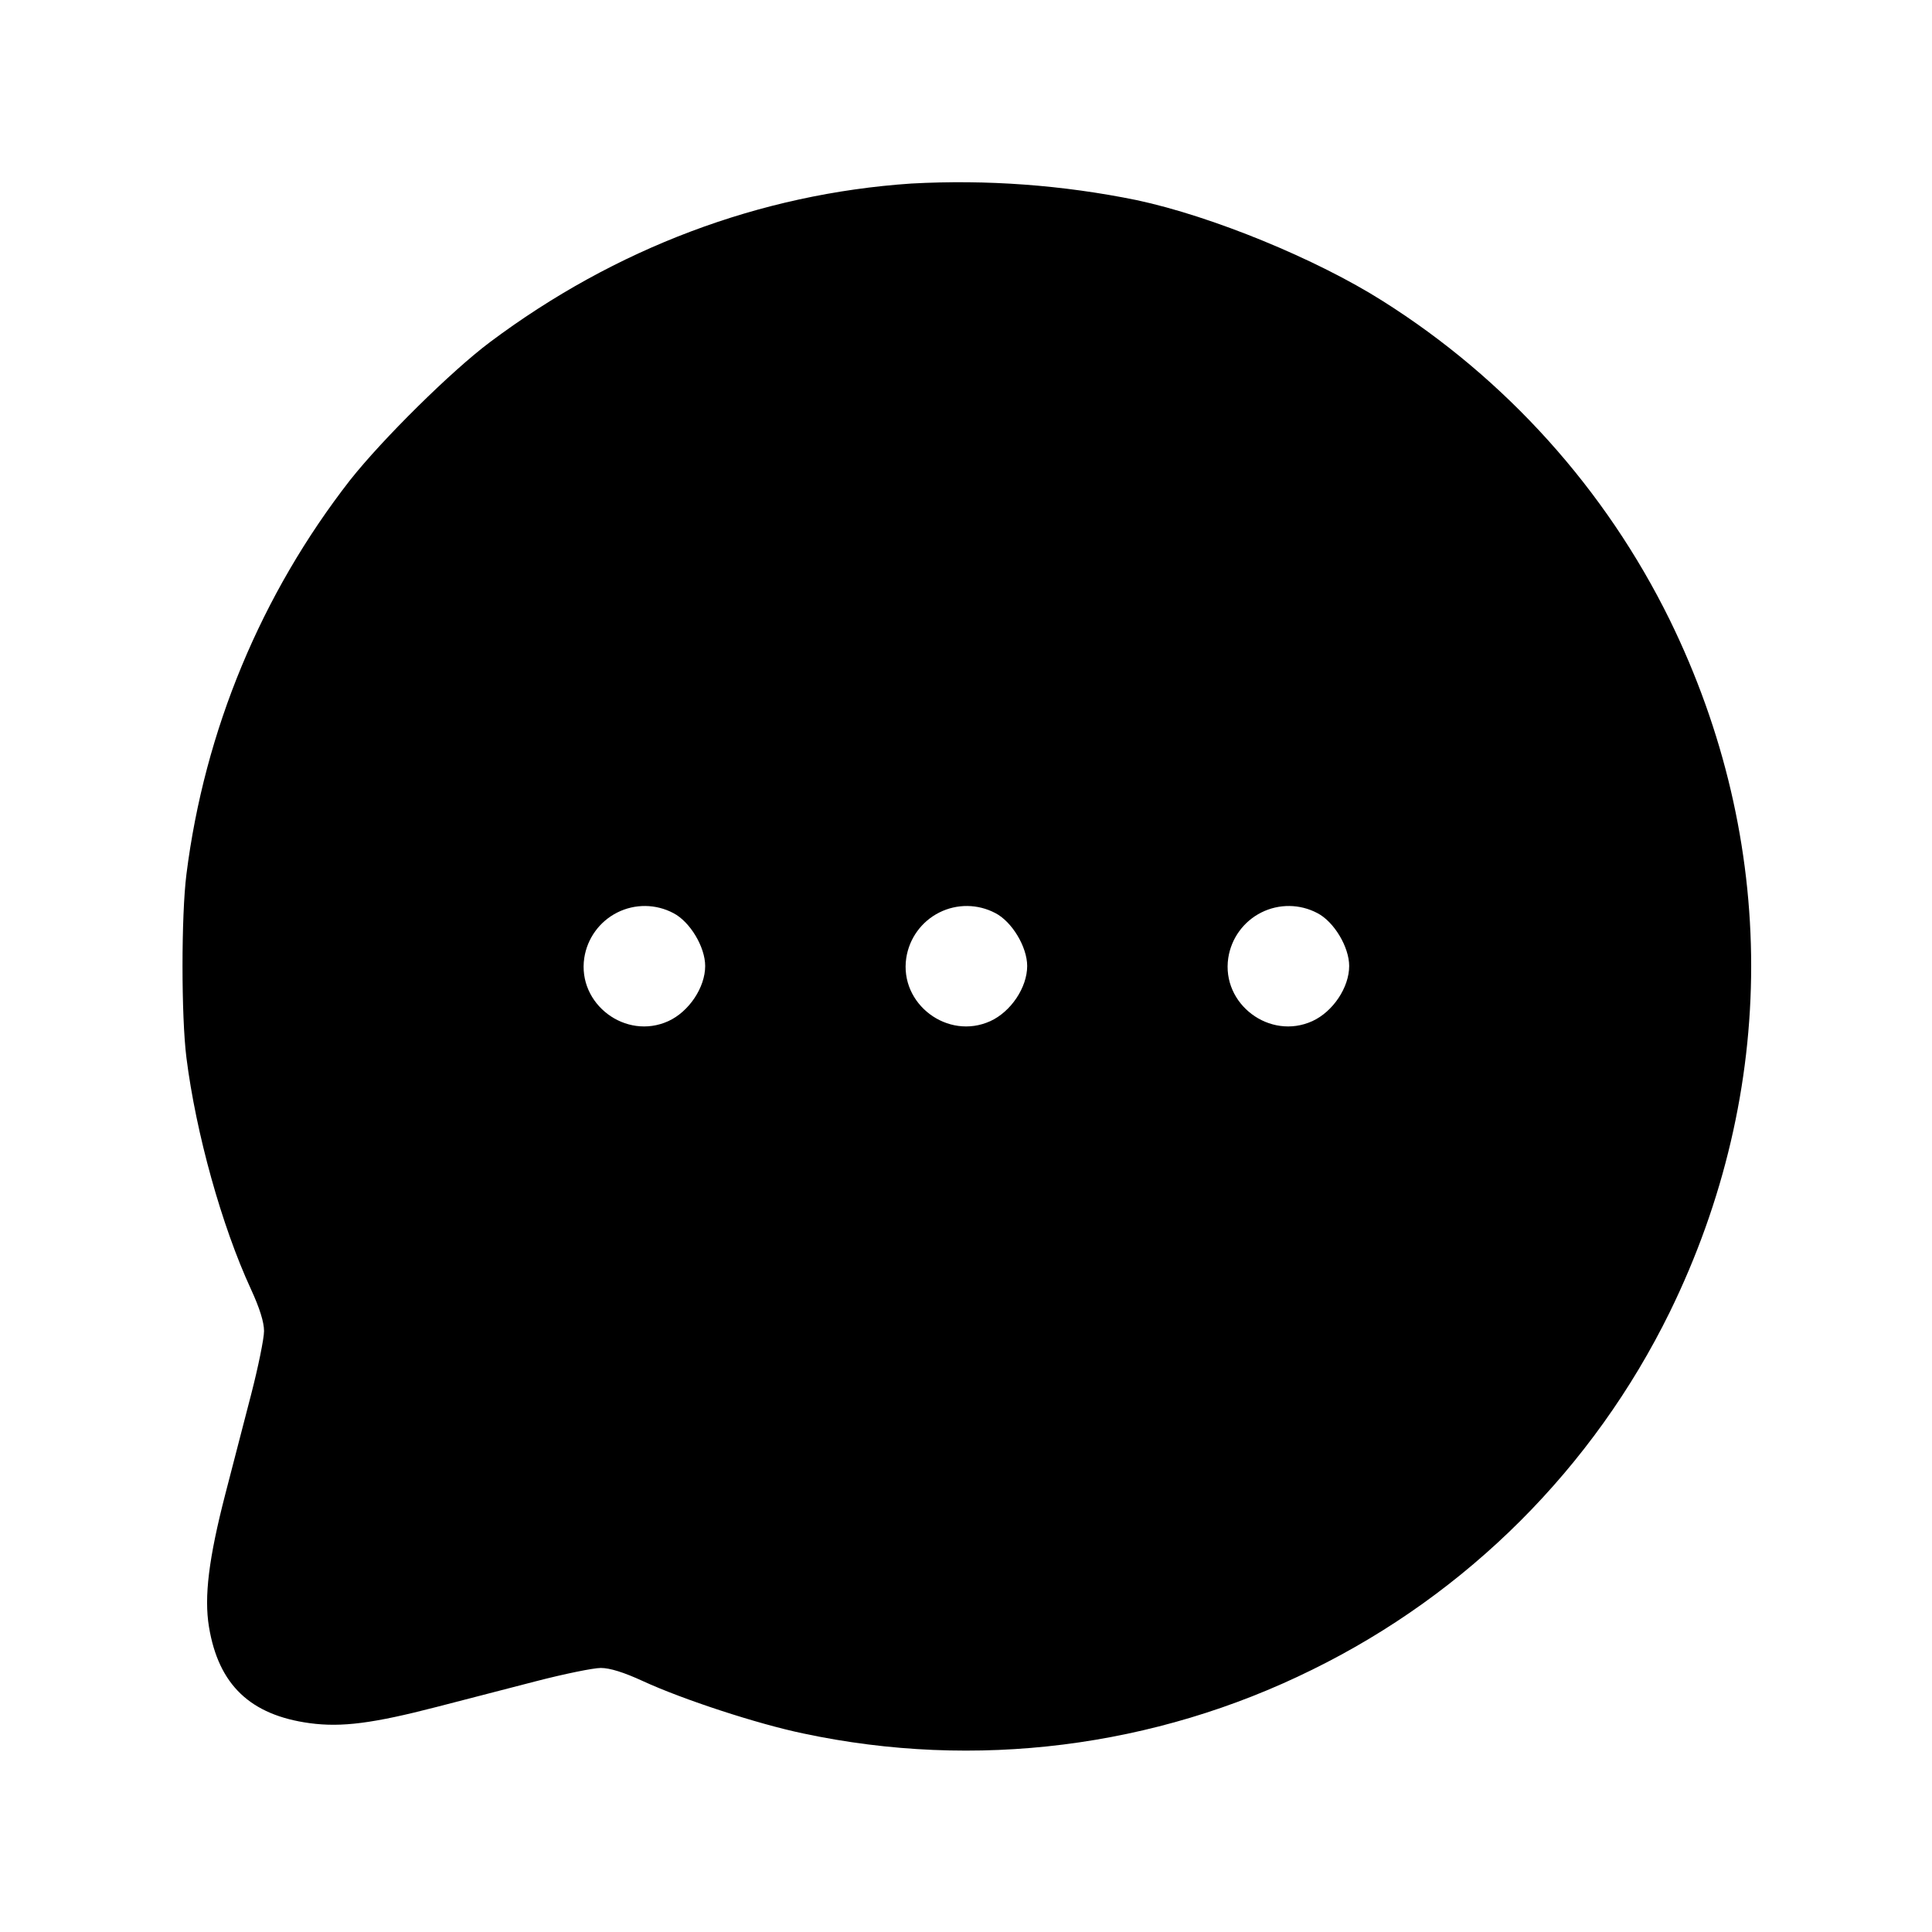
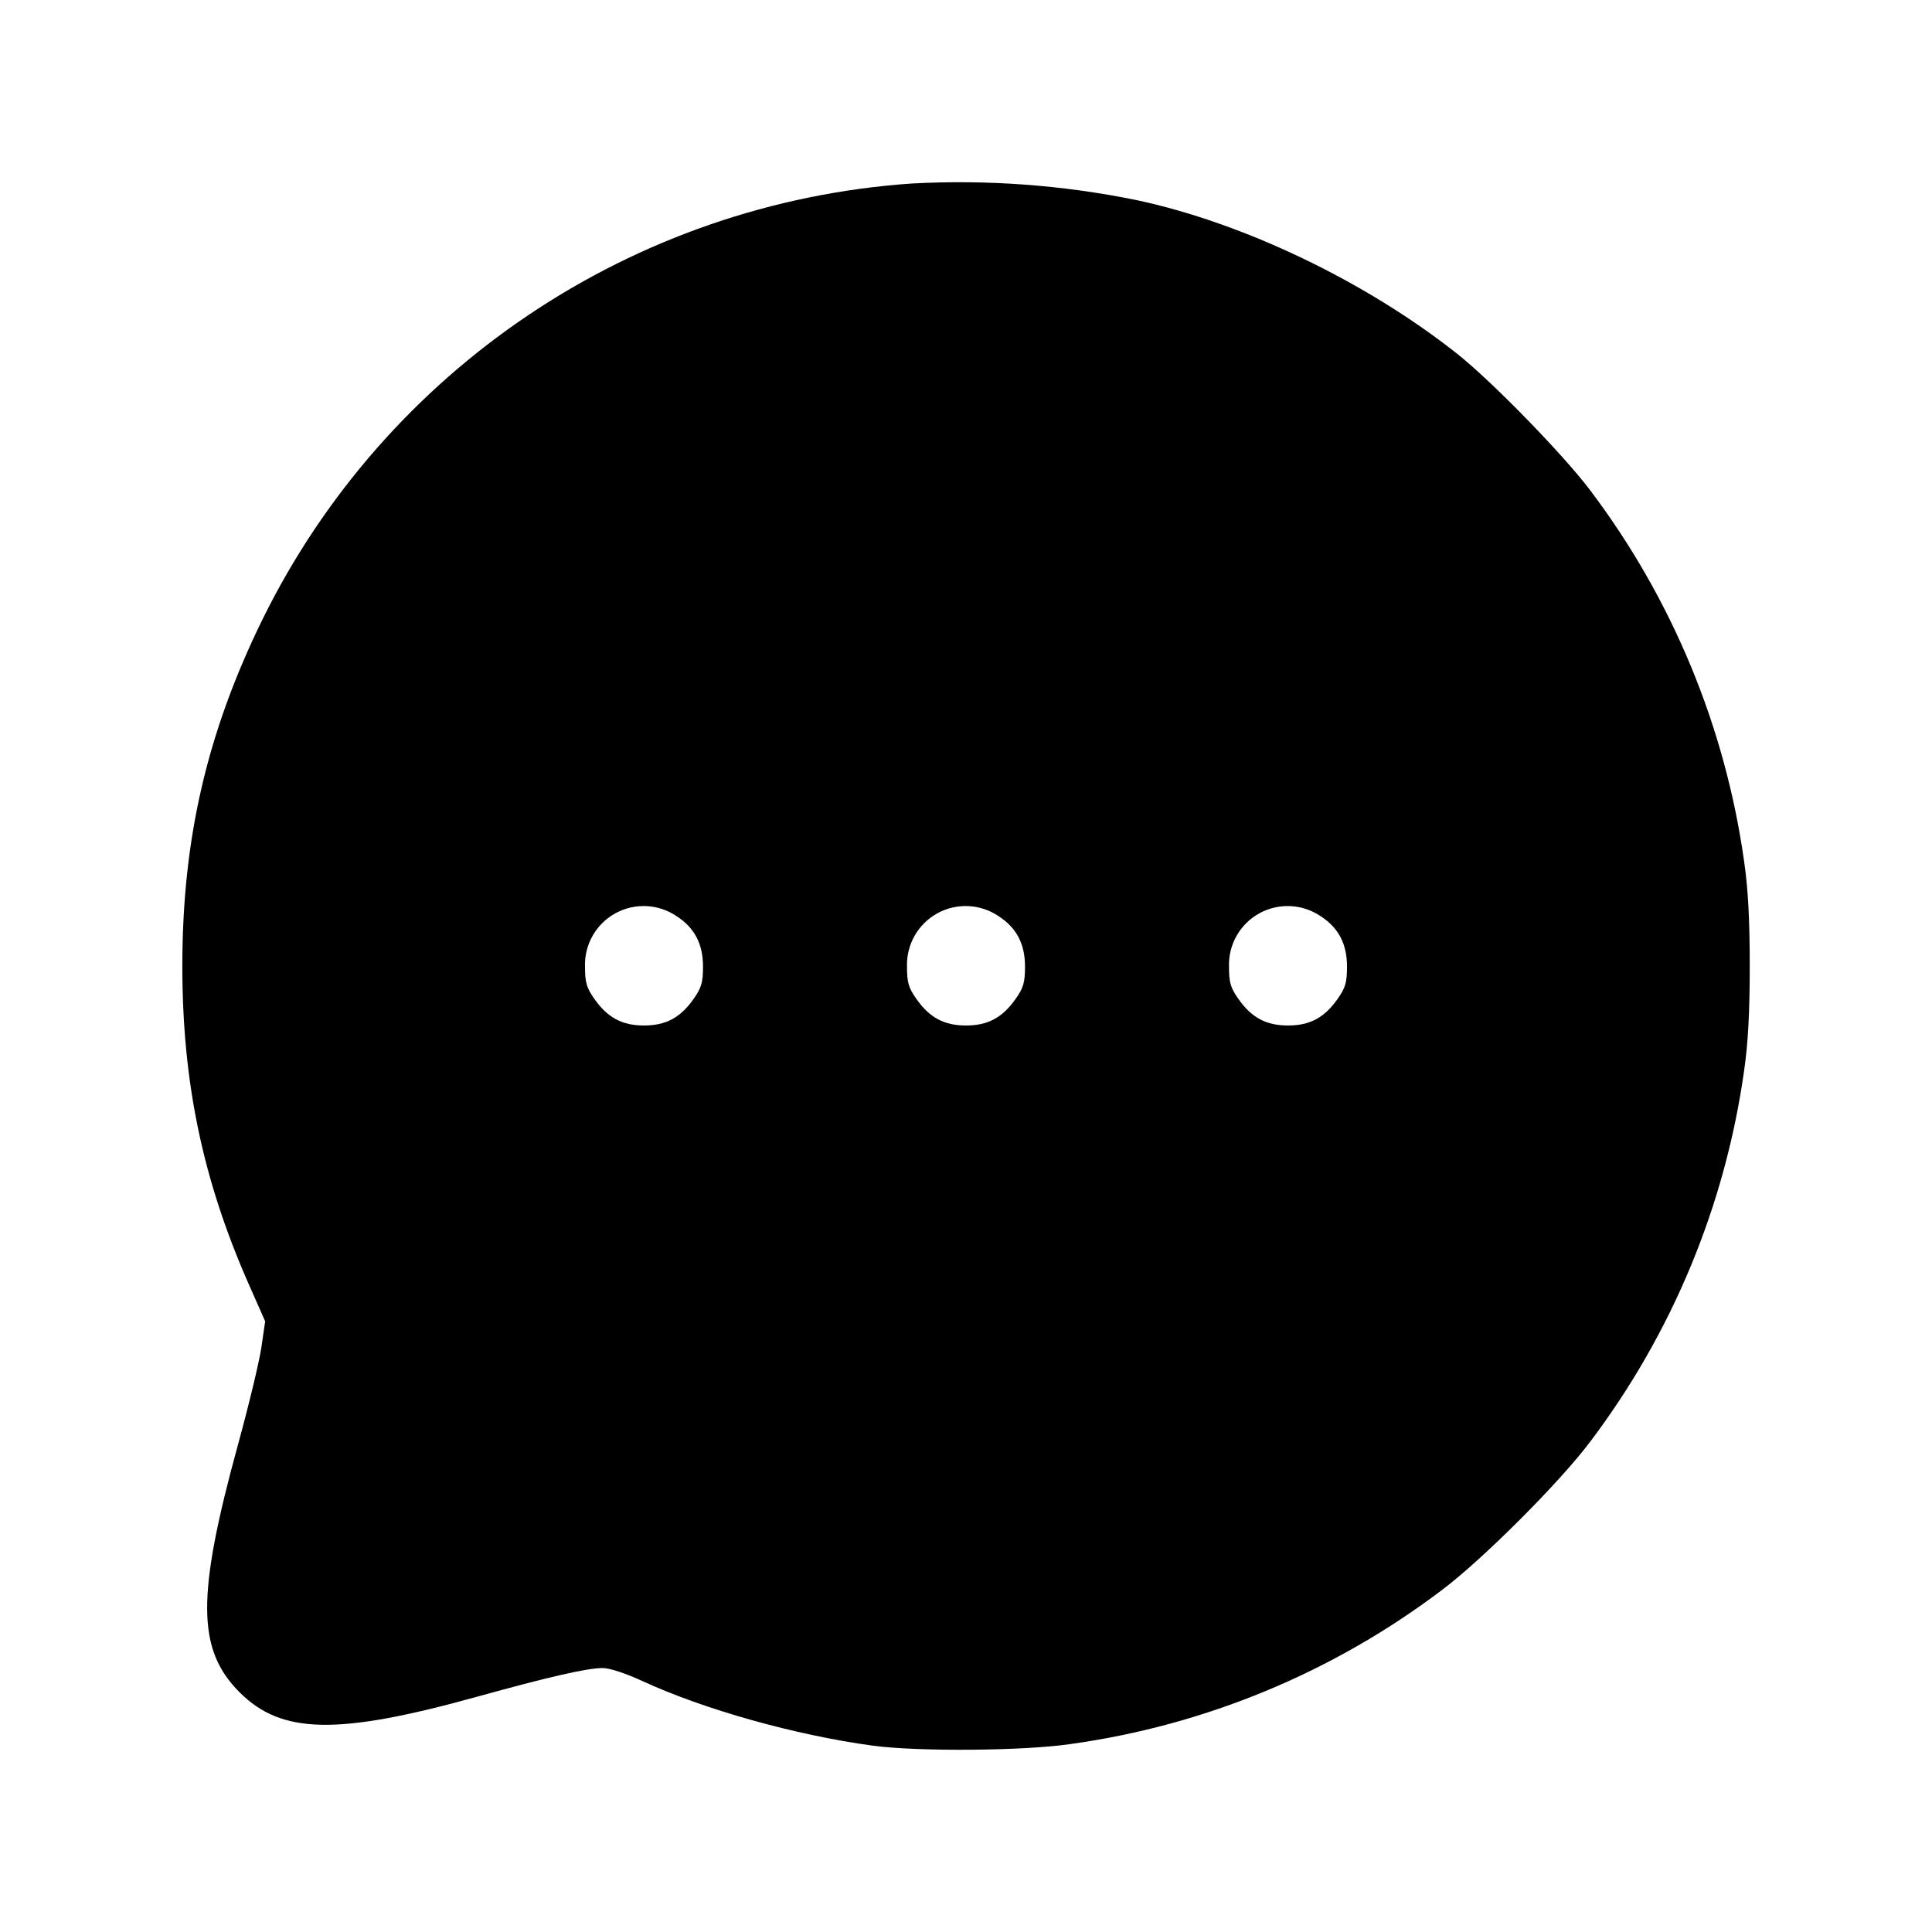
<svg xmlns="http://www.w3.org/2000/svg" viewBox="0 0 24 24">
-   <path d="M11.32 2.28c-1.88.127-3.677.804-5.236 1.972-.474.355-1.329 1.199-1.735 1.712a10 10 0 0 0-2.033 4.896c-.065.515-.065 1.765 0 2.28.118.937.438 2.088.801 2.874q.163.354.163.521c0 .091-.072.445-.16.786l-.321 1.239c-.206.798-.265 1.275-.203 1.65.119.72.514 1.096 1.253 1.196.395.053.784.003 1.576-.202l1.233-.319c.351-.091.713-.165.806-.165q.168 0 .522.163c.496.229 1.426.533 1.994.651a9.7 9.7 0 0 0 6.32-.792 9.72 9.72 0 0 0 4.442-4.442c1.349-2.756 1.349-5.844 0-8.6a9.8 9.8 0 0 0-3.566-3.961c-.824-.522-2.118-1.053-3.056-1.253a11 11 0 0 0-2.8-.206m-2.955 9.063c.206.106.395.42.395.657 0 .267-.202.568-.458.685-.529.24-1.13-.212-1.044-.785a.76.76 0 0 1 1.107-.557m4 0c.206.106.395.42.395.657 0 .267-.202.568-.458.685-.529.24-1.13-.212-1.044-.785a.76.76 0 0 1 1.107-.557m4 0c.206.106.395.42.395.657 0 .267-.202.568-.458.685-.529.24-1.13-.212-1.044-.785a.76.76 0 0 1 1.107-.557" />
+   <path d="M11.32 2.28A9.74 9.74 0 0 0 3.258 7.7c-.688 1.406-.993 2.726-.993 4.3 0 1.445.253 2.657.827 3.957l.202.457-.047.323c-.026.178-.156.719-.289 1.203-.518 1.886-.514 2.55.019 3.083.521.521 1.217.534 2.943.056.894-.248 1.371-.357 1.564-.358.086-.001.287.065.497.162.765.353 1.897.671 2.859.802.561.076 1.875.066 2.46-.02a9.9 9.9 0 0 0 4.608-1.91c.504-.377 1.47-1.343 1.847-1.847a9.94 9.94 0 0 0 1.911-4.608c.049-.335.07-.727.07-1.3s-.021-.965-.07-1.3a9.95 9.95 0 0 0-1.911-4.608c-.332-.442-1.23-1.364-1.662-1.704-1.136-.896-2.647-1.619-3.973-1.902a11 11 0 0 0-2.8-.206m-2.915 9.101c.223.144.328.345.328.626 0 .196-.019.264-.117.402-.163.233-.345.33-.616.33s-.453-.097-.616-.33c-.098-.138-.117-.206-.117-.402a.729.729 0 0 1 1.138-.626m4 0c.223.144.328.345.328.626 0 .196-.019.264-.117.402-.163.233-.345.33-.616.33s-.453-.097-.616-.33c-.098-.138-.117-.206-.117-.402a.729.729 0 0 1 1.138-.626m4 0c.223.144.328.345.328.626 0 .196-.019.264-.117.402-.163.233-.345.33-.616.33s-.453-.097-.616-.33c-.098-.138-.117-.206-.117-.402a.729.729 0 0 1 1.138-.626" />
</svg>
